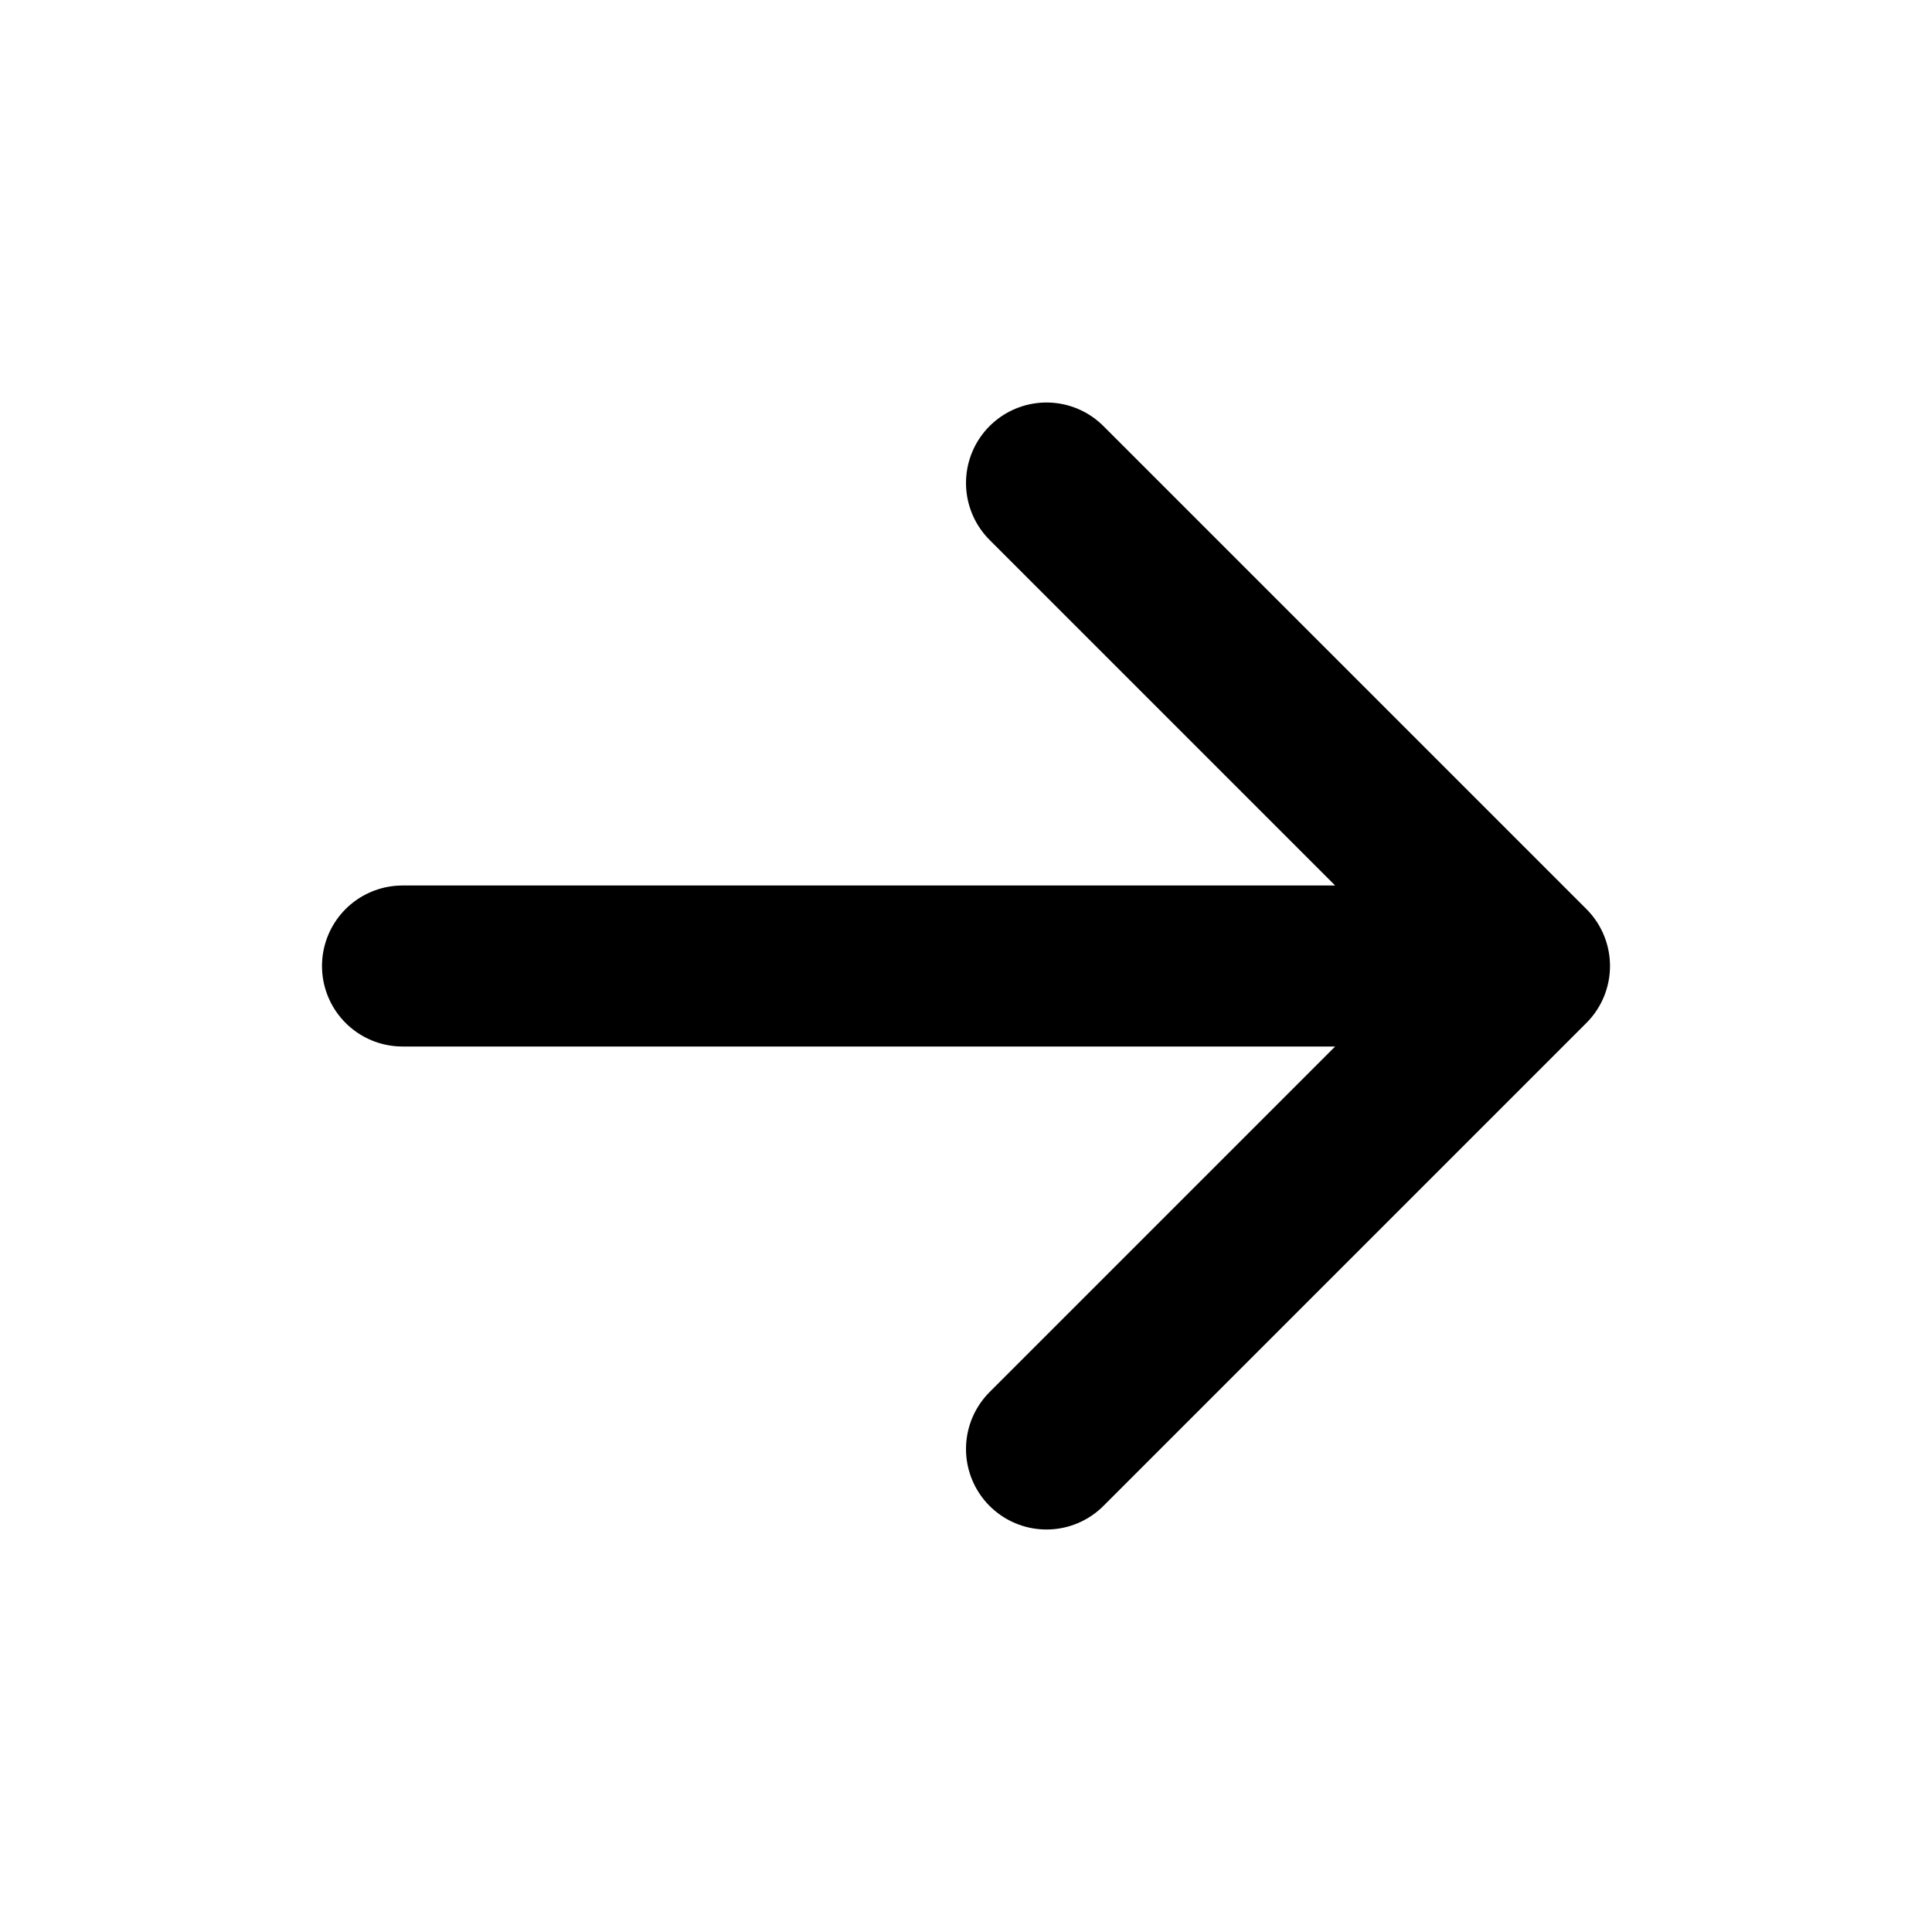
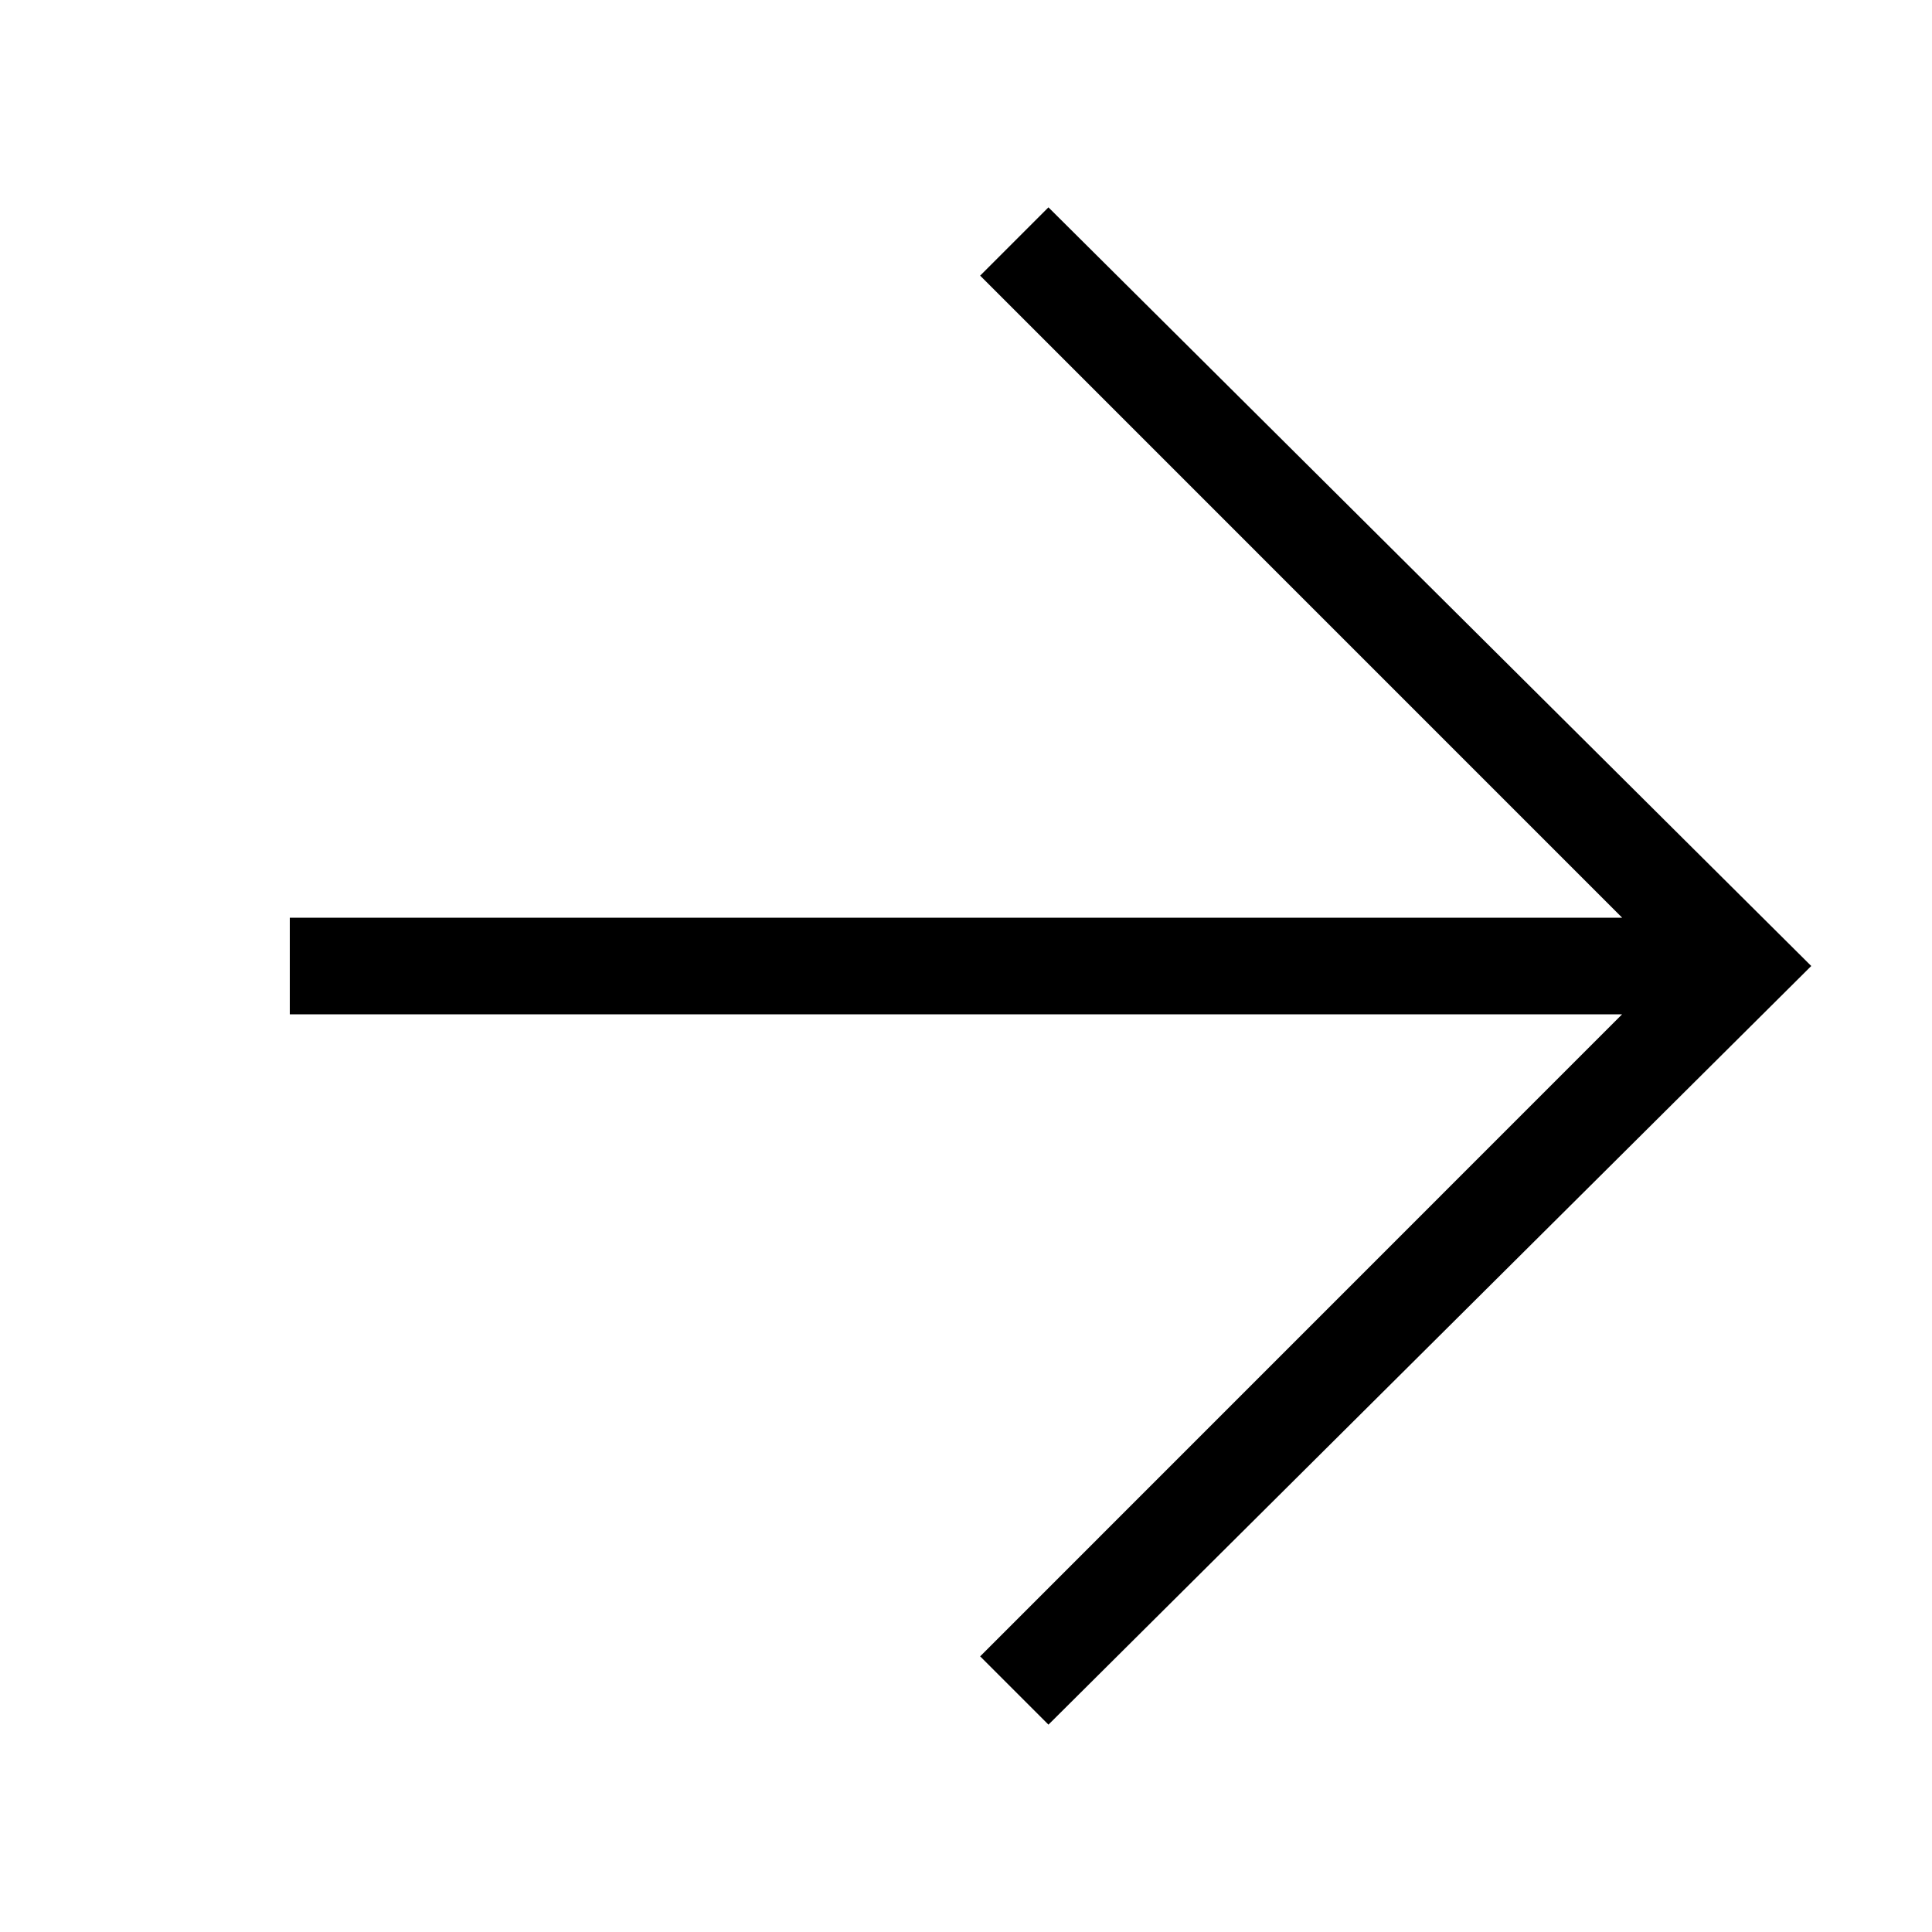
- <svg xmlns="http://www.w3.org/2000/svg" viewBox="0 0 24 24" fill="none" stroke="currentColor" stroke-width="2" stroke-linecap="round" stroke-linejoin="round">
-   <path d="M5 12h14M13 6l6 6-6 6" />
+ <svg xmlns="http://www.w3.org/2000/svg" viewBox="0 0 40 40" fill="currentColor">
+   <path fill-rule="nonzero" d="M21.707 4.293 37.5 20 21.707 35.707l-1.414-1.414L33.584 21H6v-2h27.585L20.293 5.707z" />
</svg>
